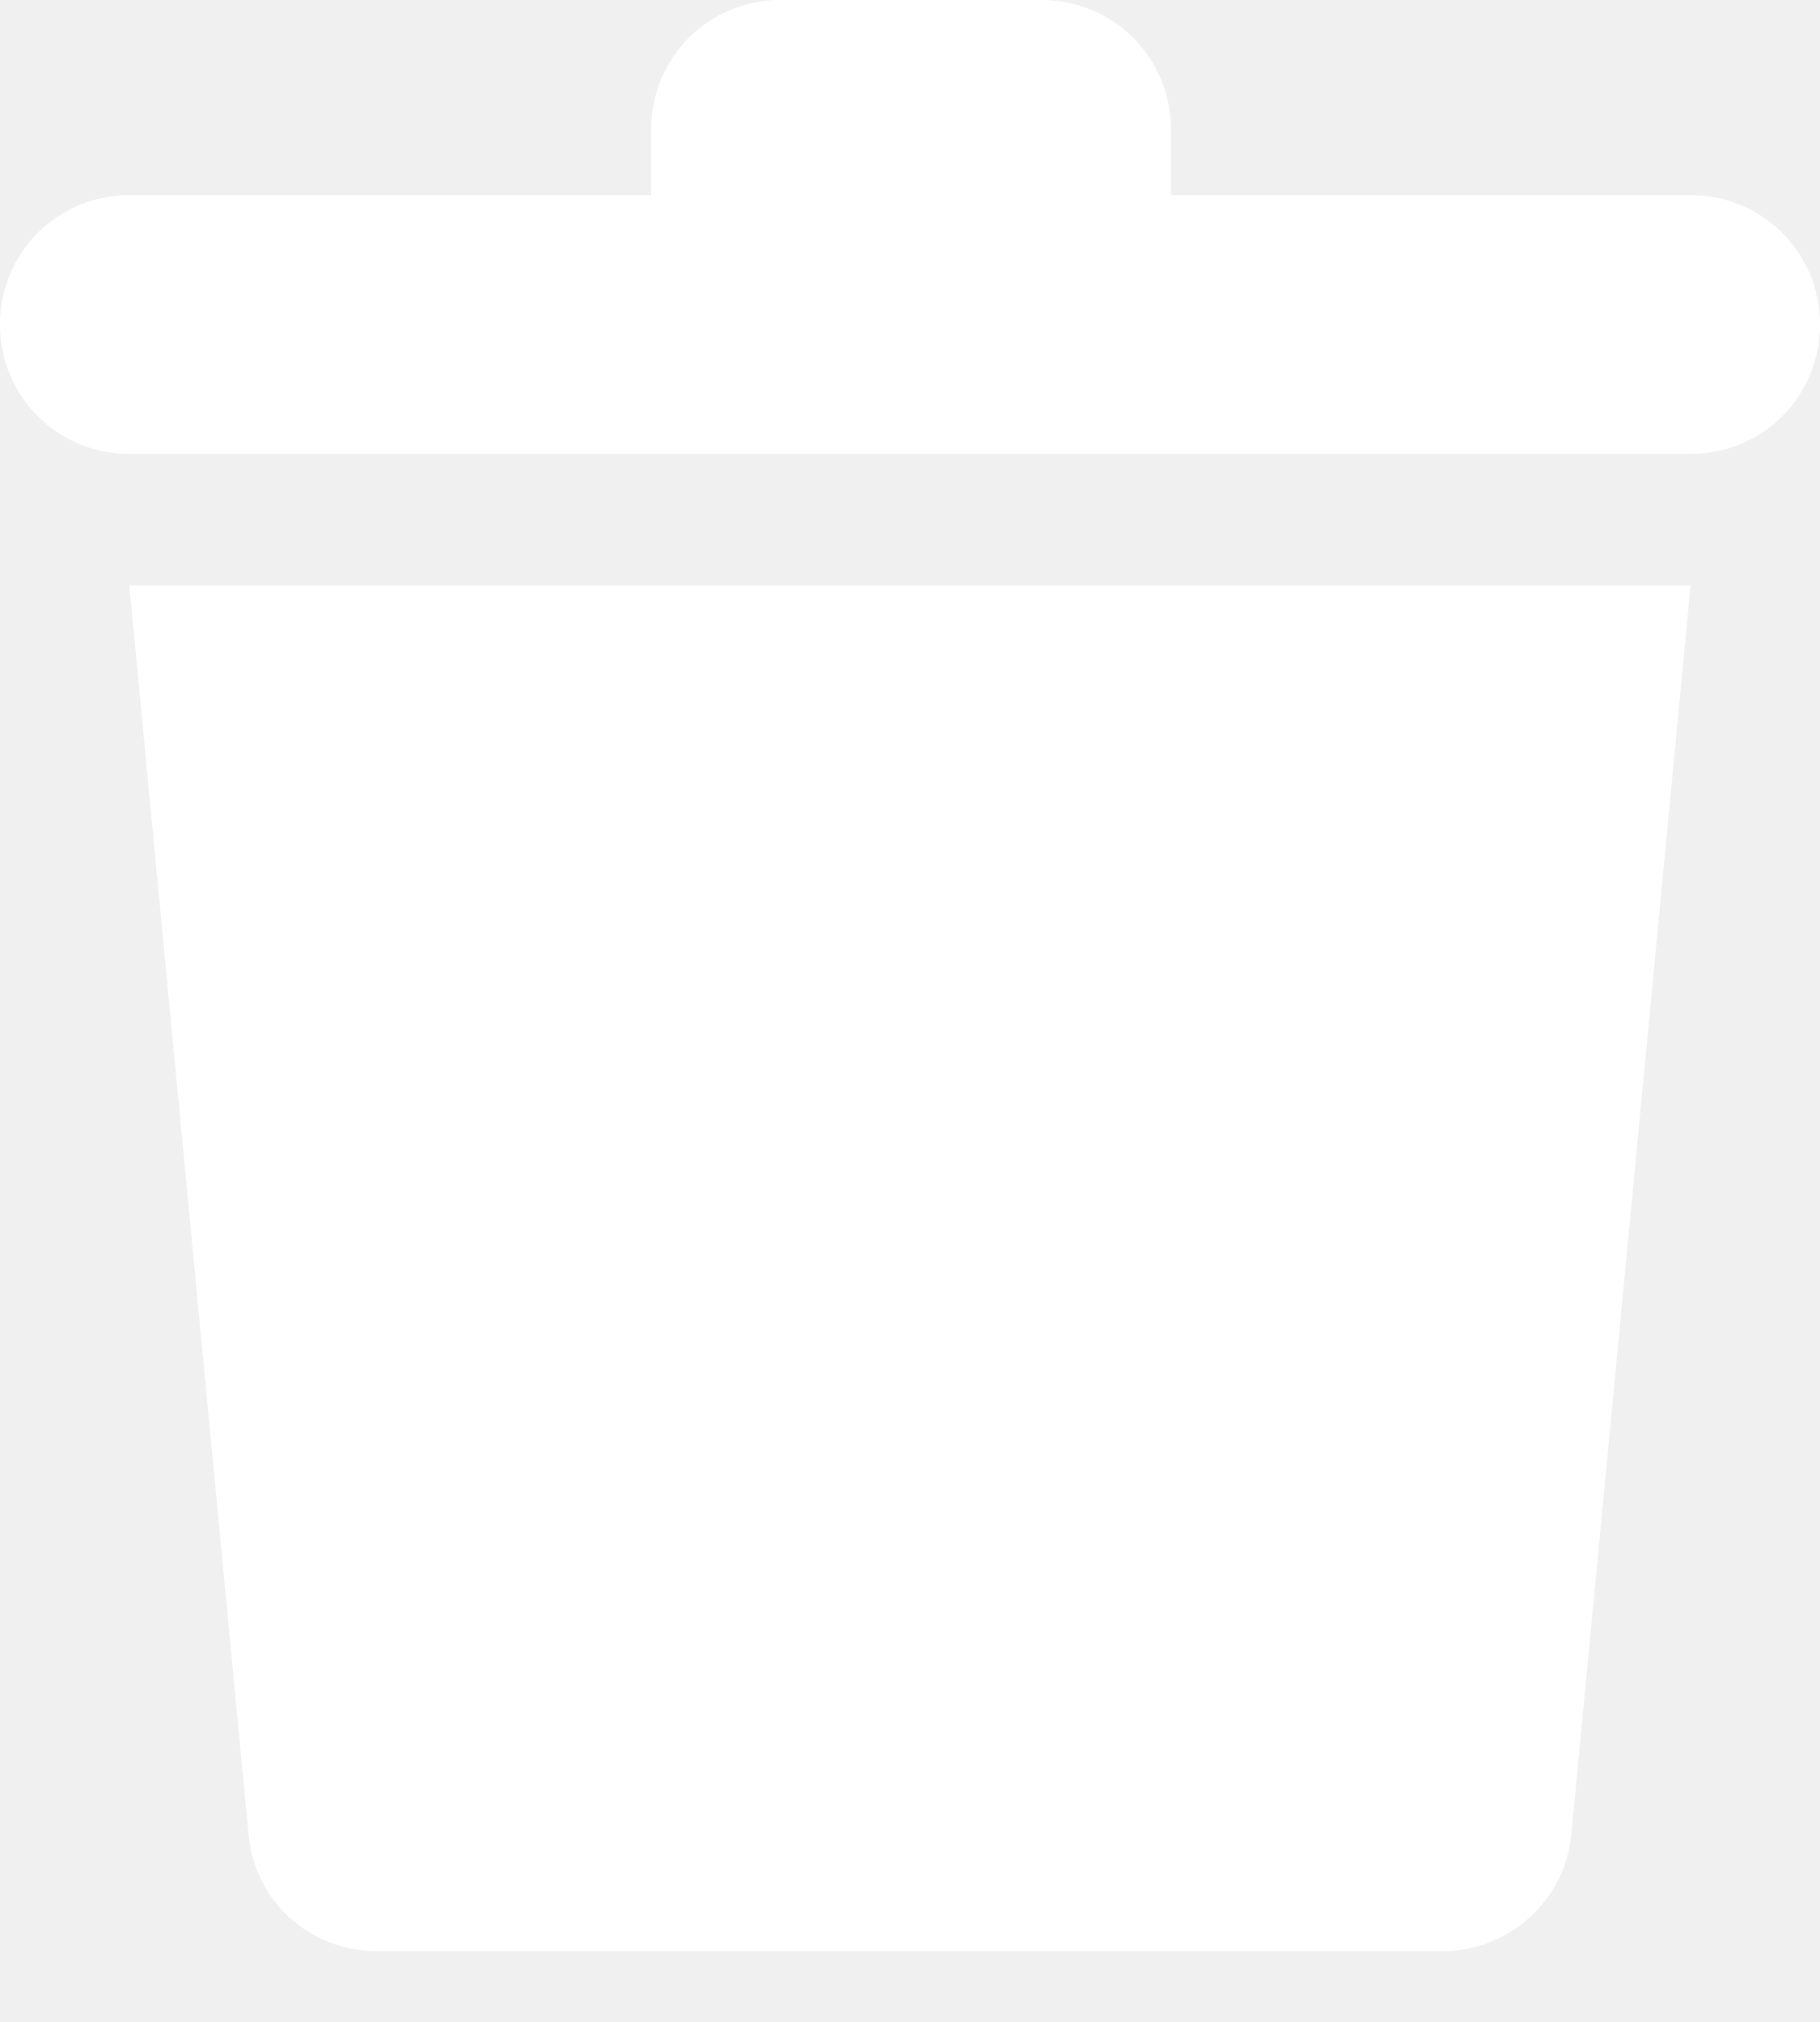
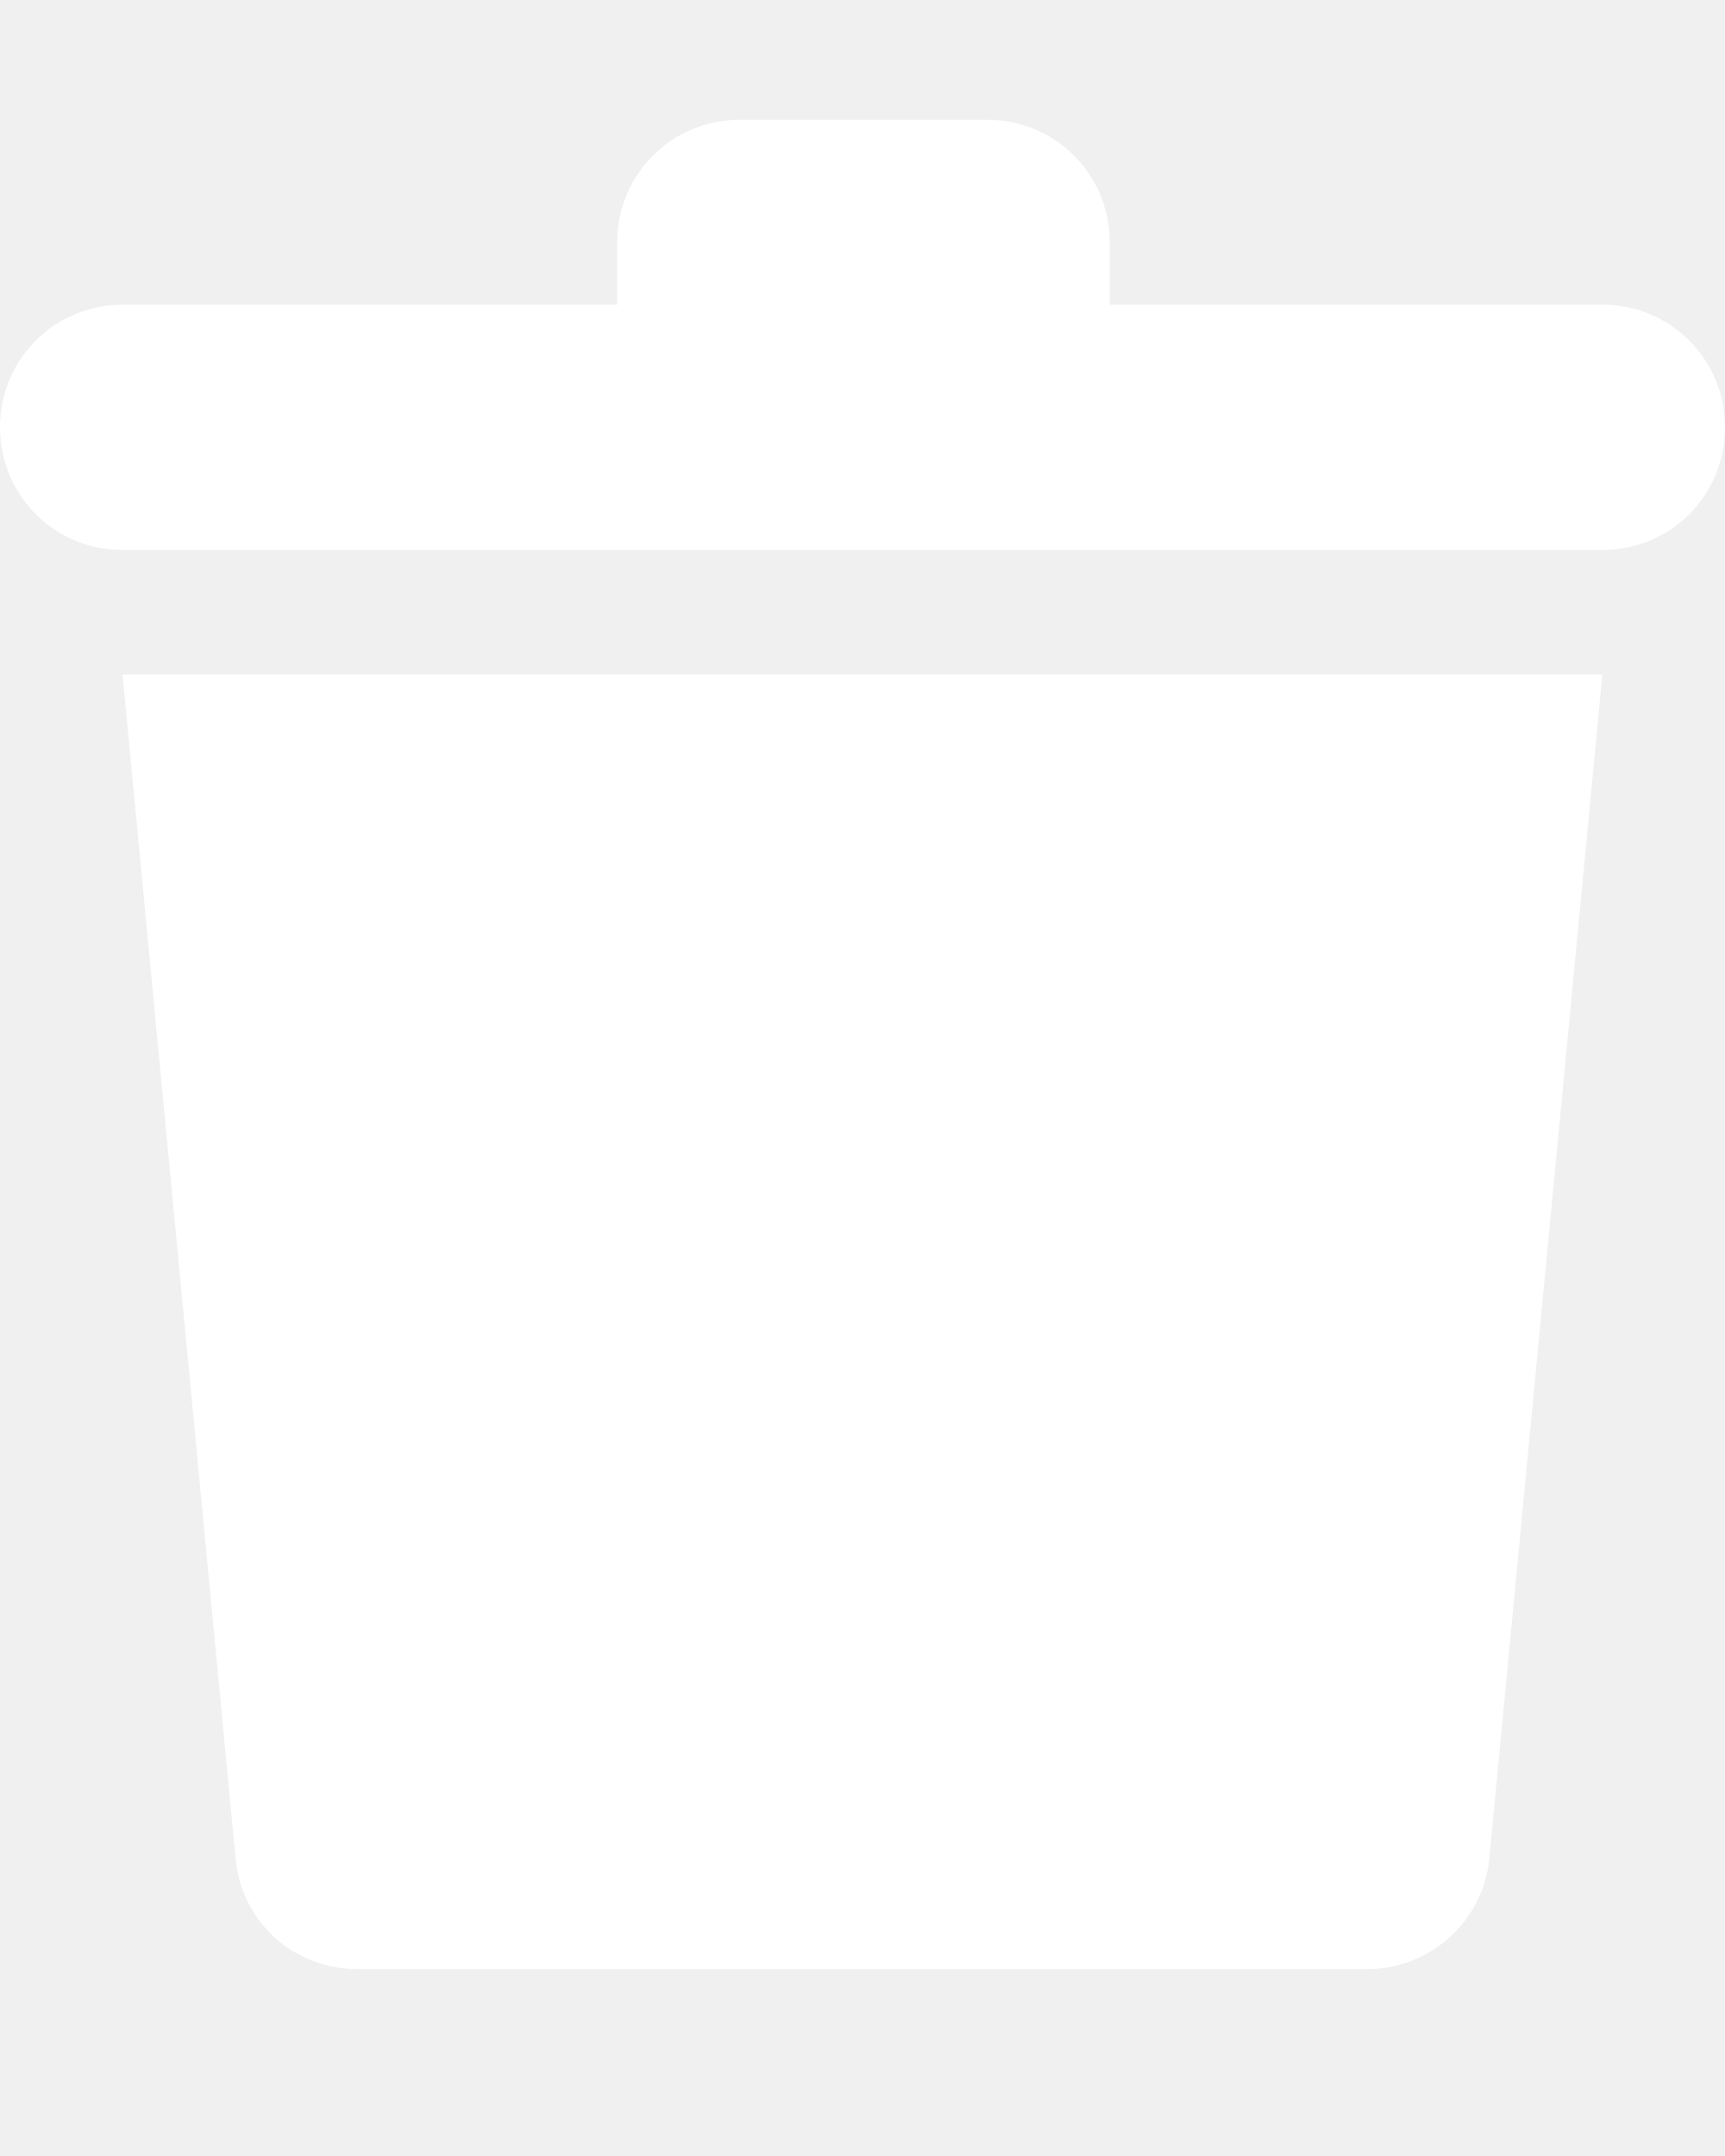
- <svg xmlns="http://www.w3.org/2000/svg" width="100%" height="100%" viewBox="0 0 18 20" fill="none">
+ <svg xmlns="http://www.w3.org/2000/svg" width="8" height="10" viewBox="0 0 18 20" fill="none">
  <path d="M2.458 18.142C2.519 18.813 3.067 19.3 3.738 19.3H14.261C14.932 19.3 15.48 18.792 15.541 18.142L16.72 5.79H1.279L2.458 18.142Z" fill="white" />
  <path d="M16.72 1.93H11.58V1.28C11.58 0.569 11.011 0 10.3 0H7.72C7.009 0 6.44 0.569 6.44 1.28V1.93H1.28C0.569 1.93 0 2.499 0 3.21C0 3.921 0.569 4.49 1.28 4.49H16.72C17.431 4.49 18 3.921 18 3.21C18 2.499 17.431 1.93 16.72 1.93Z" fill="white" />
</svg>
